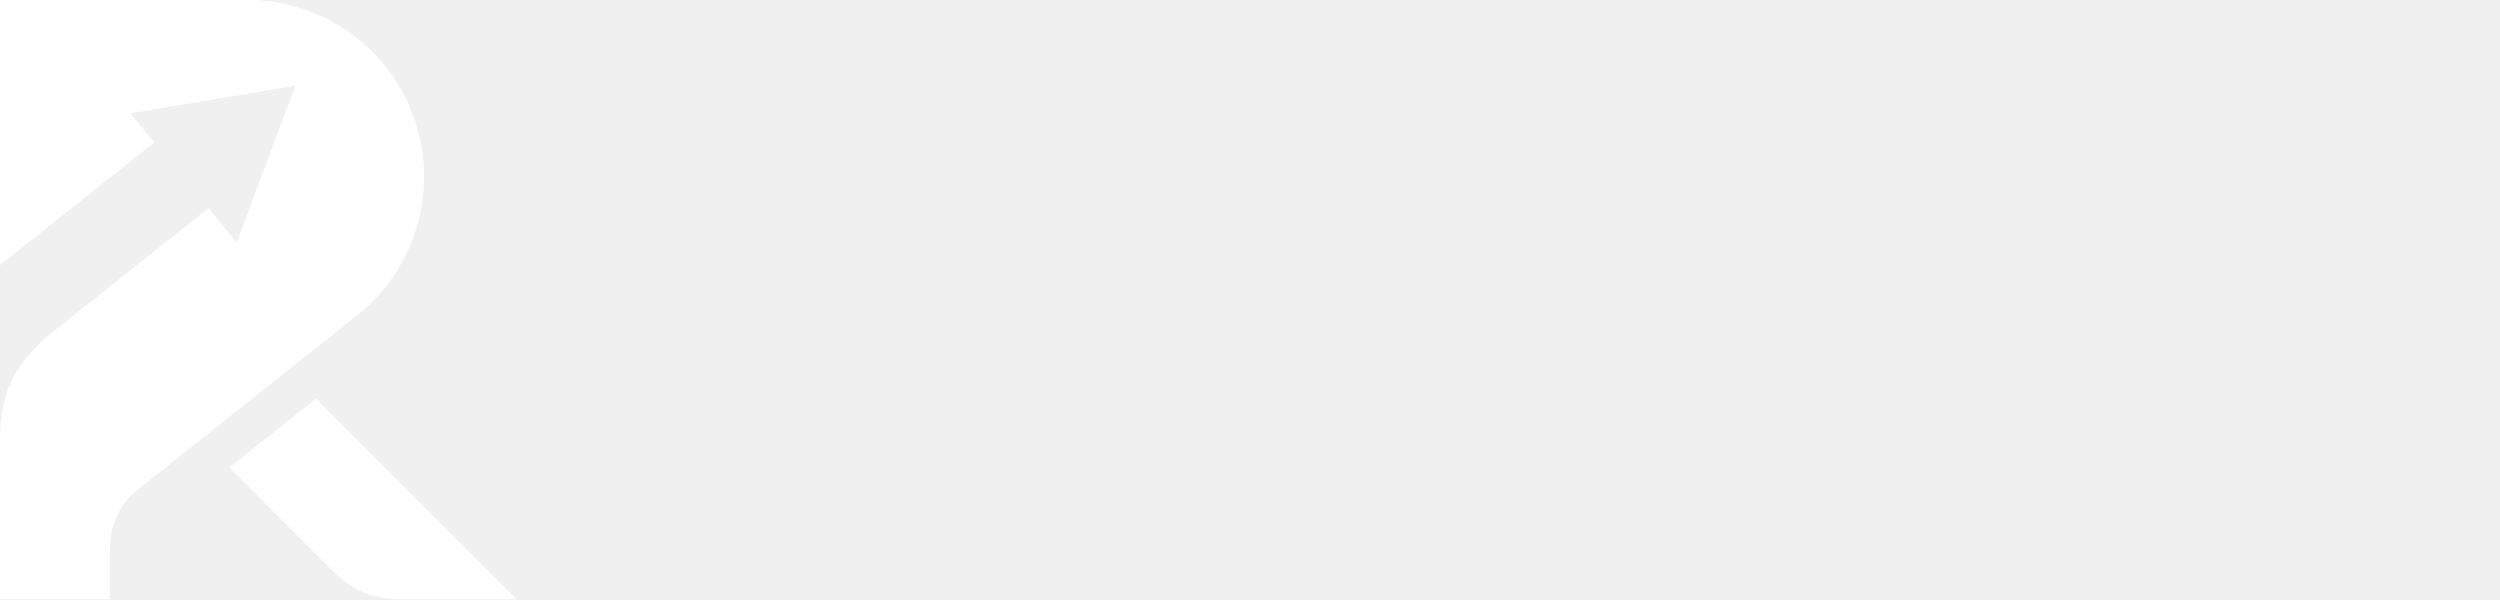
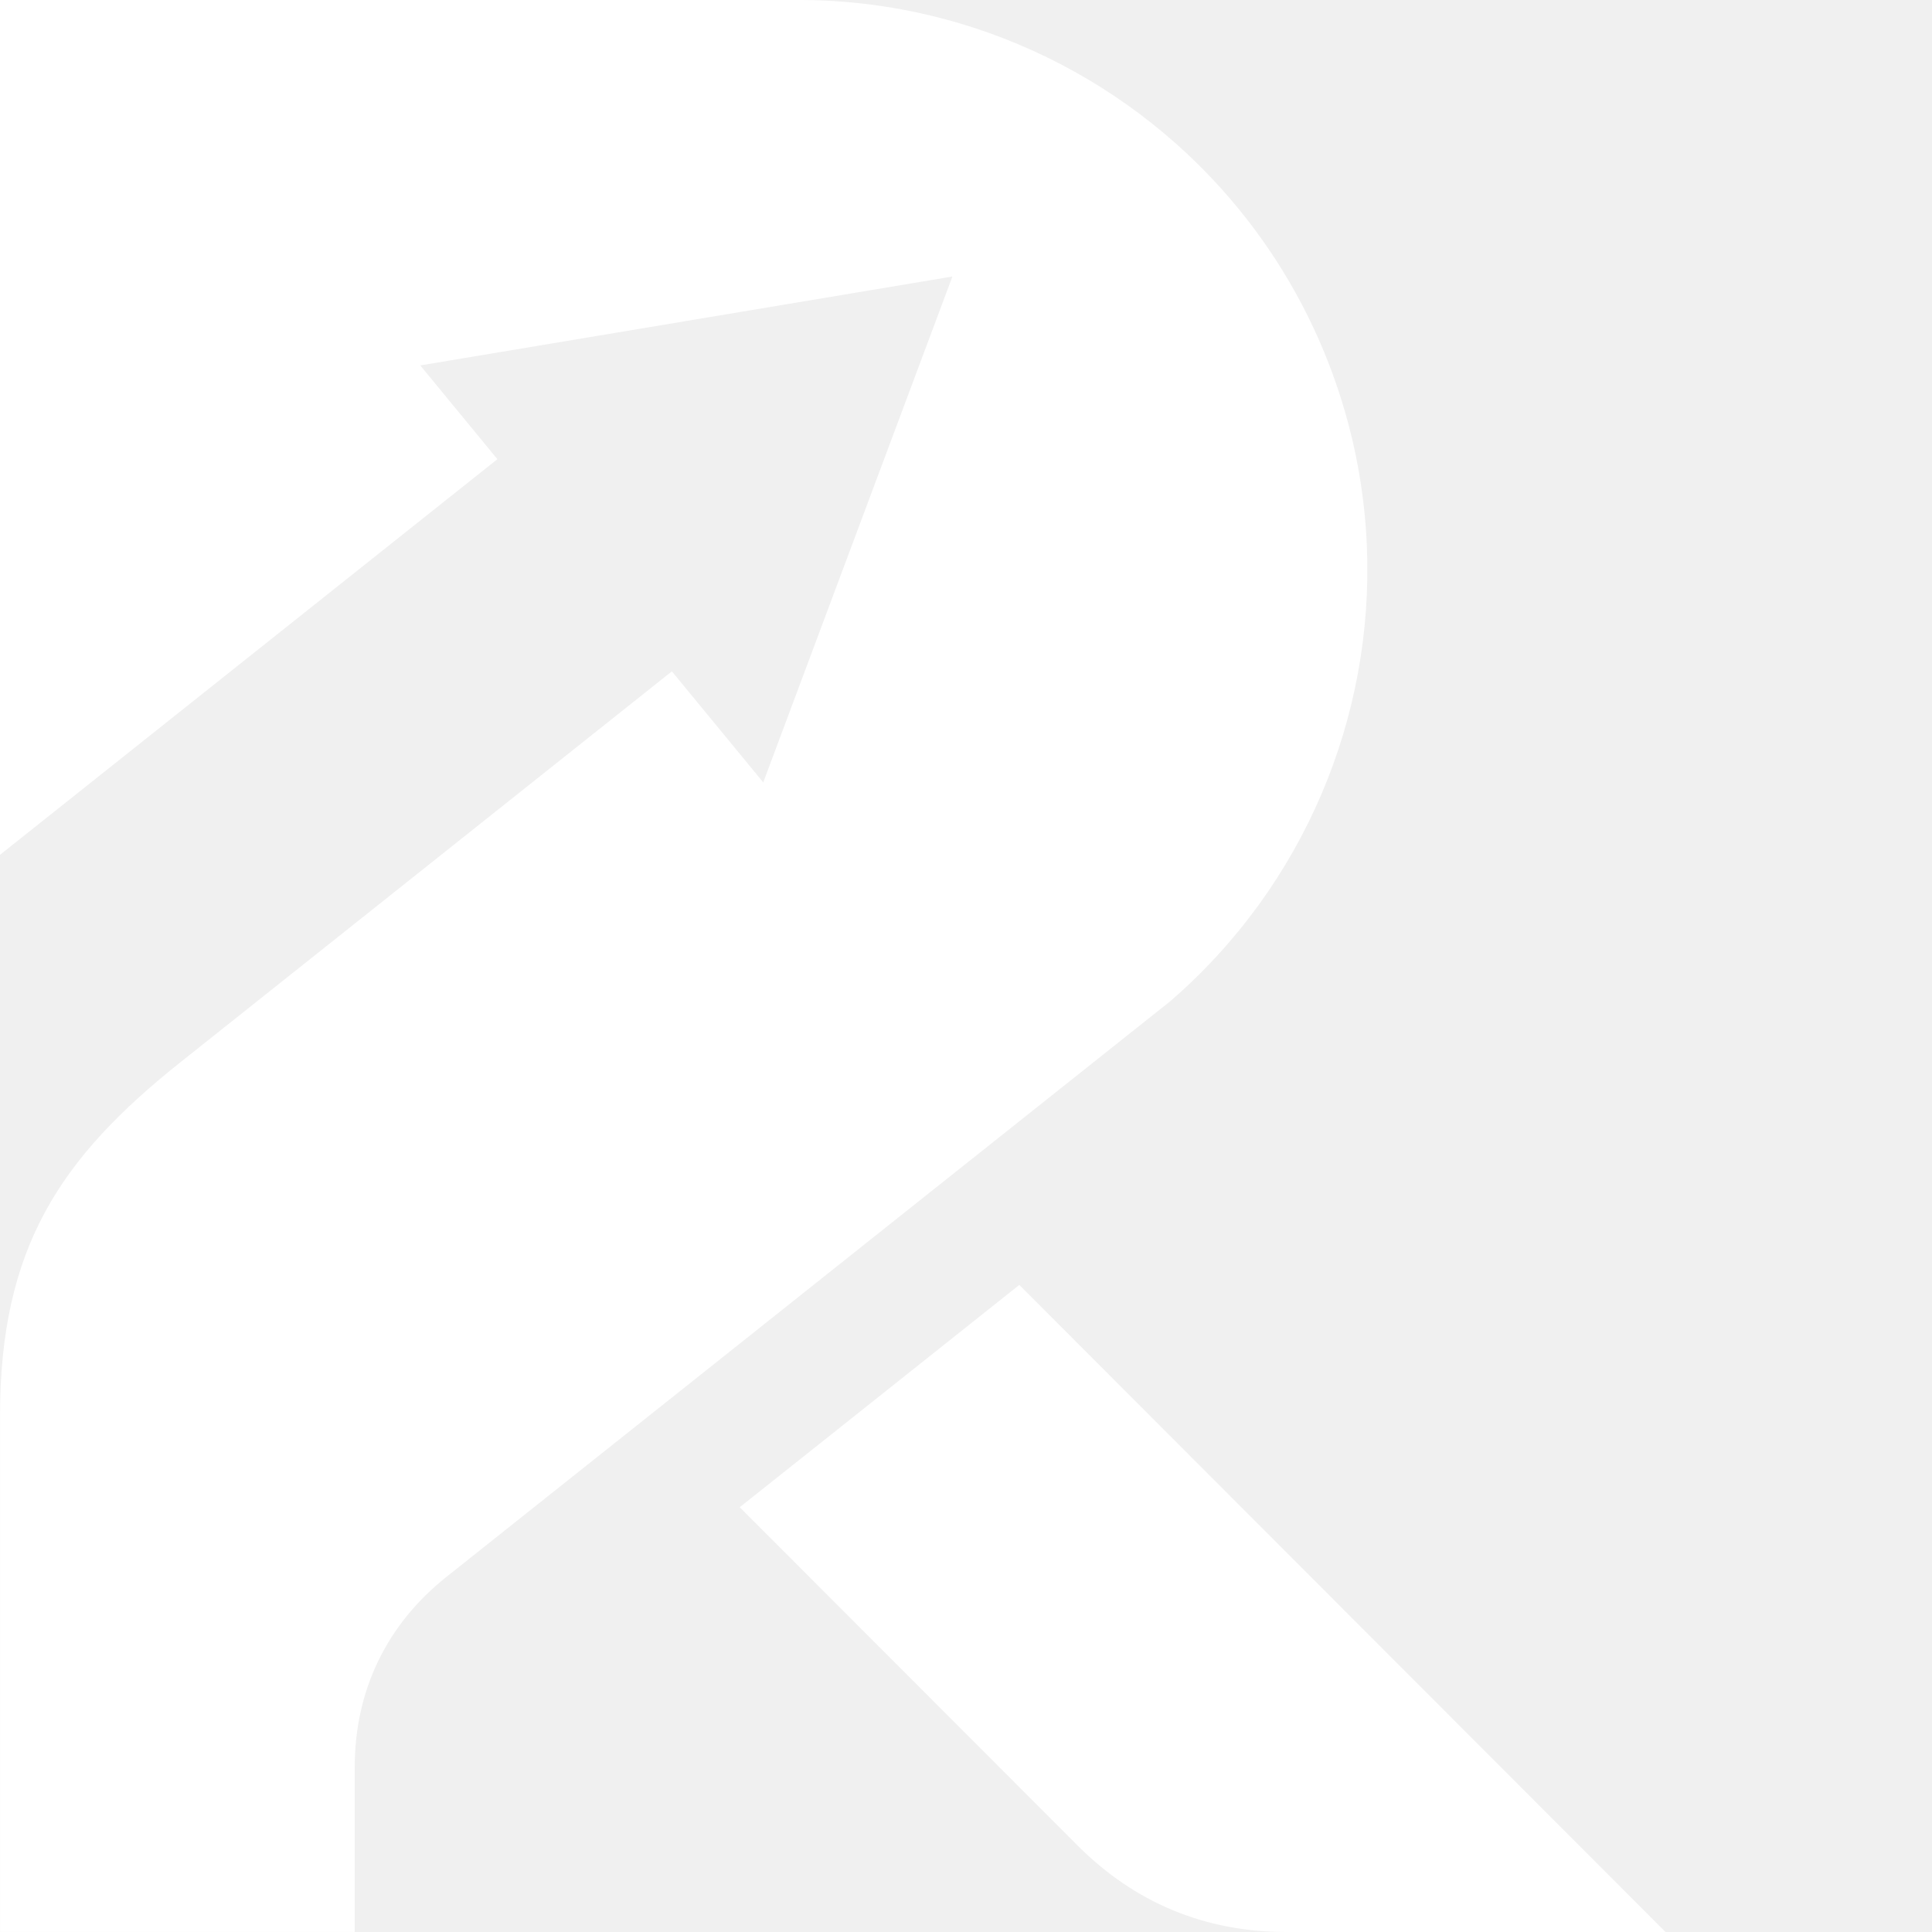
- <svg xmlns="http://www.w3.org/2000/svg" width="242" height="58" viewBox="0 0 242 58" fill="none">
+ <svg xmlns="http://www.w3.org/2000/svg" width="58" height="58" viewBox="0 0 58 58" fill="none">
  <path fill-rule="evenodd" clip-rule="evenodd" d="M28.796 0.697C27.298 0.254 25.724 0.013 24.111 0H0V25.662L14.932 13.785L12.617 10.97L20.605 9.636L28.592 8.301L25.752 15.895L22.913 23.488L20.17 20.154L5.431 31.878C1.811 34.756 0.001 37.453 0.001 42.497C0.001 47.562 0.001 51.481 0.001 57.999H4.383H9.292H10.649V53.055C10.649 50.753 11.604 48.771 13.404 47.338L15.843 45.398L21.297 41.061L26.751 36.722L35.133 30.057C39.155 26.576 41.252 21.506 41.034 16.38C40.959 14.595 40.602 12.805 39.949 11.071C39.696 10.399 39.403 9.75 39.076 9.126C38.107 7.287 36.827 5.667 35.316 4.323C33.444 2.658 31.219 1.413 28.796 0.697Z" fill="white" />
  <path fill-rule="evenodd" clip-rule="evenodd" d="M22.207 45.248L32.343 55.397C34.071 57.127 36.174 58 38.618 58H41.905H50L30.6 38.574L25.146 42.912L22.207 45.248Z" fill="white" />
</svg>
